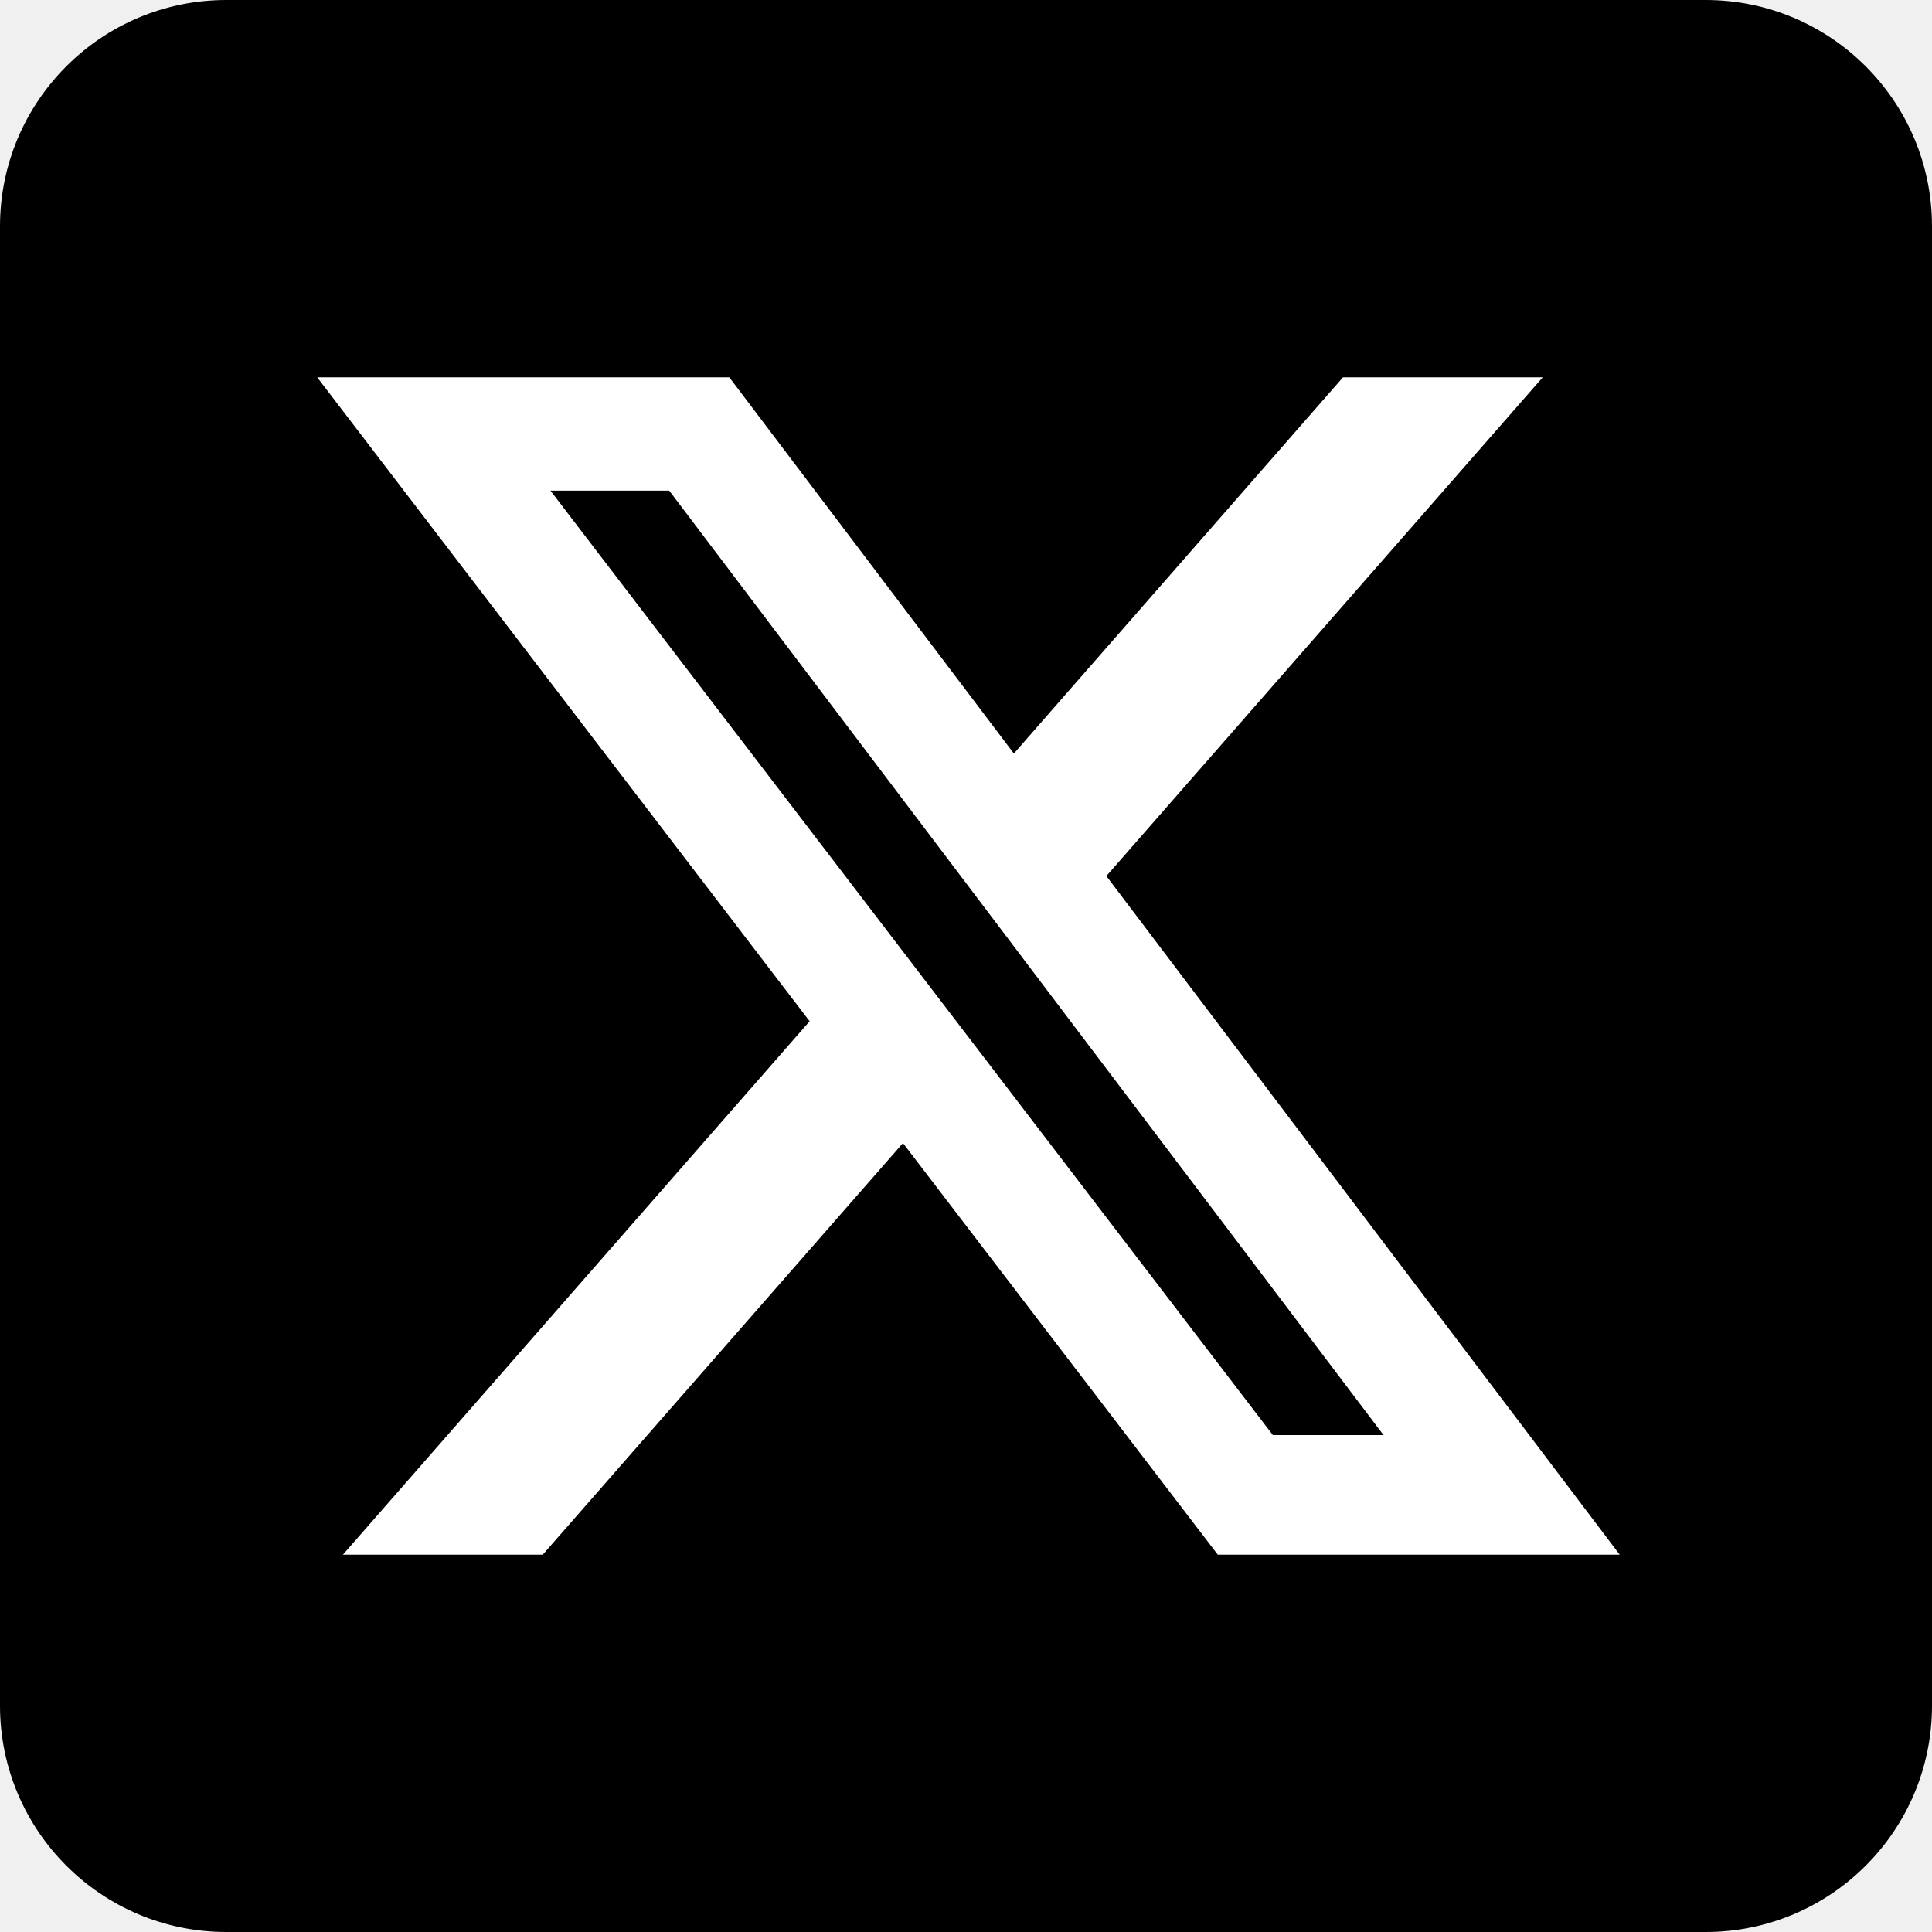
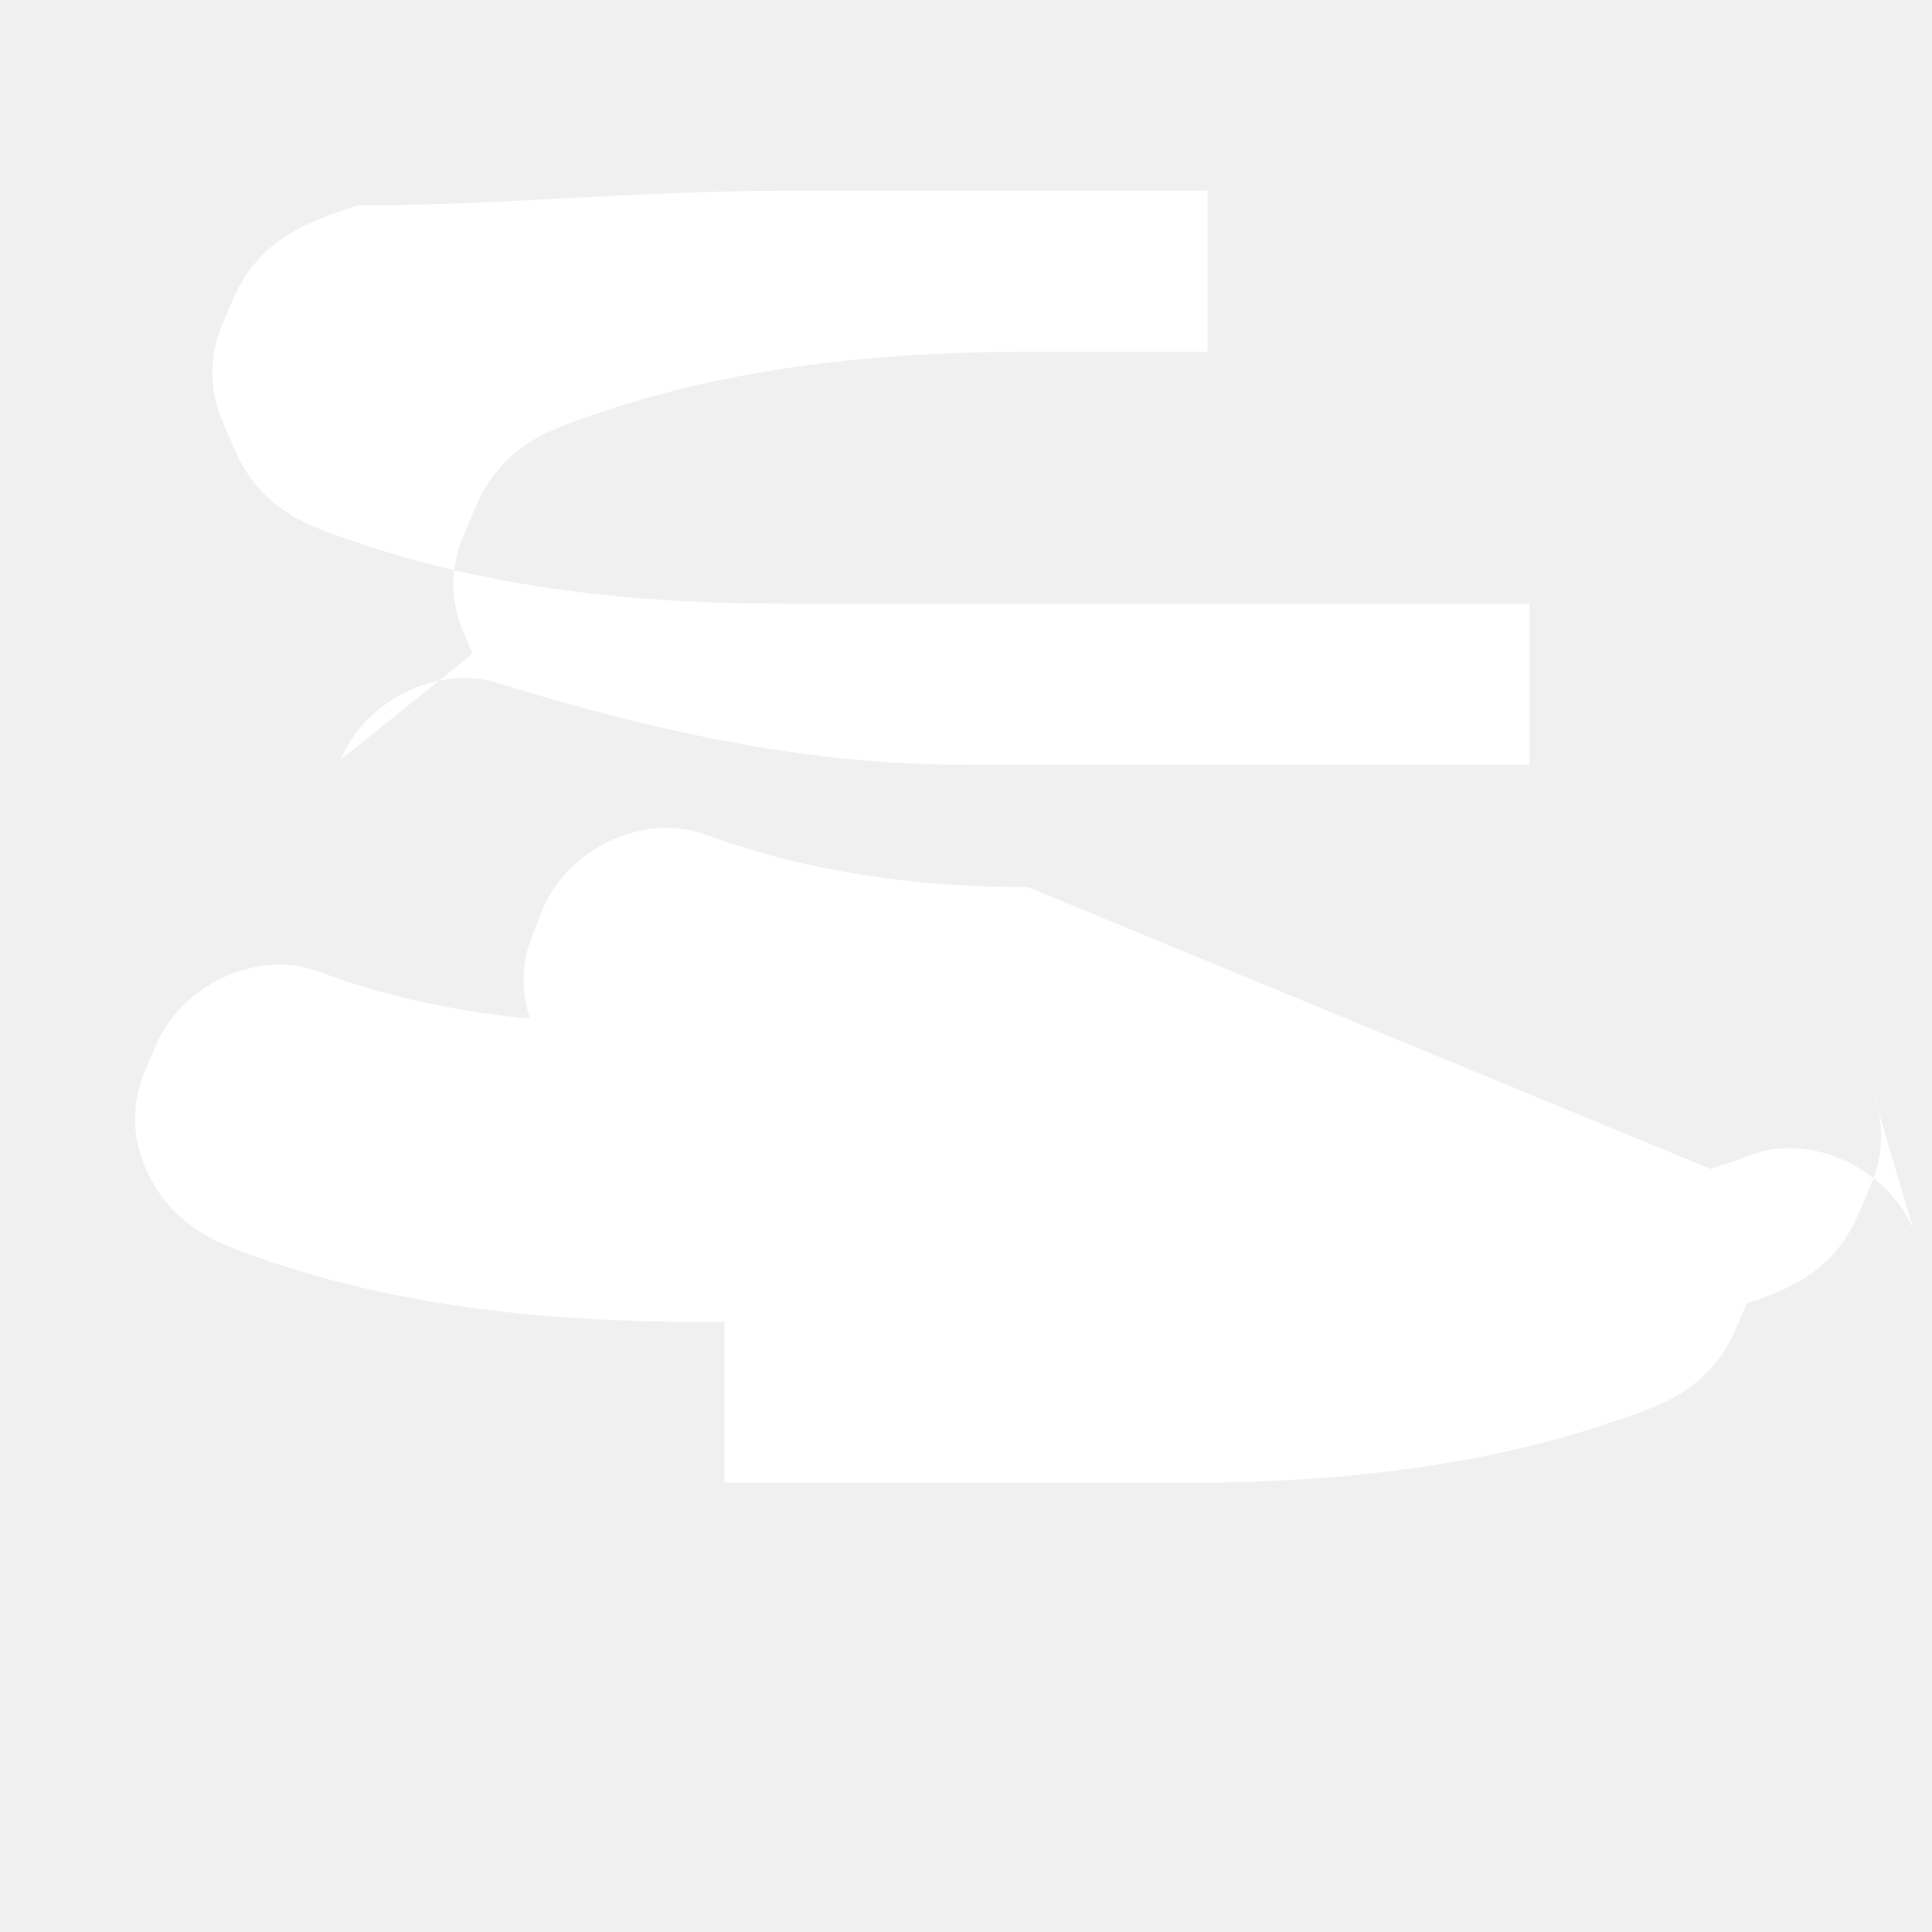
- <svg xmlns="http://www.w3.org/2000/svg" width="512" height="512" fill="none" viewBox="0 0 512 512" id="twitter">
-   <g clip-path="url(#a)">
-     <rect width="512" height="512" fill="#000" rx="60" />
-     <path fill="#fff" d="M355.904 100H408.832L293.2 232.16L429.232 412H322.72L239.296 302.928L143.84 412H90.88L214.56 270.64L84.064 100H193.28L268.688 199.696L355.904 100ZM337.328 380.32H366.656L177.344 130.016H145.872L337.328 380.32Z" />
-   </g>
-   <defs>
-     <clipPath id="a">
-       <rect width="512" height="512" fill="#fff" />
-     </clipPath>
-   </defs>
+ <svg xmlns="http://www.w3.org/2000/svg" width="24" height="24" fill="white" viewBox="0 0 24 24">
+   <path d="M23.77 15.28c-.31-.76-1.27-1.22-2.03-.93-1.26.48-2.62.65-4.01.65H9v2h7.26c1.82 0 3.62-.19 5.27-.75.59-.2 1.23-.38 1.57-1.2l.14-.33c.16-.37.17-.77.03-1.14zm-11-4.26c-1.35 0-2.68-.17-4-.65-.76-.29-1.72.17-2.03.93l-.13.33c-.15.37-.14.77.02 1.14.34.81.98 1 1.56 1.2 1.65.56 3.46.75 5.28.75H15v-2H7.98c-1.41 0-2.76-.18-4.02-.65-.76-.29-1.72.17-2.03.93l-.14.33c-.15.37-.15.77 0 1.14.34.81.98 1 1.56 1.2 1.65.56 3.46.75 5.28.75H9v2h5.74c1.82 0 3.62-.19 5.27-.75.59-.2 1.23-.38 1.57-1.2l.14-.33c.16-.37.17-.77.03-1.14l-.14-.33zM4.23 9.44c.31-.76 1.27-1.22 2.03-.93C8.62 9.23 10.35 9.5 12 9.5h7V7.5H9.74C7.92 7.5 6.12 7.31 4.47 6.75c-.59-.2-1.23-.38-1.57-1.2L2.76 5.22C2.6 4.85 2.6 4.45 2.74 4.08l.14-.33c.34-.81.98-1 1.56-1.2C6.09 2.56 7.9 2.37 9.74 2.37H15v2H12.74c-1.82 0-3.62.19-5.27.75-.59.2-1.23.38-1.57 1.2l-.14.33c-.16.37-.17.77-.03 1.14l.14.33z" />
</svg>
